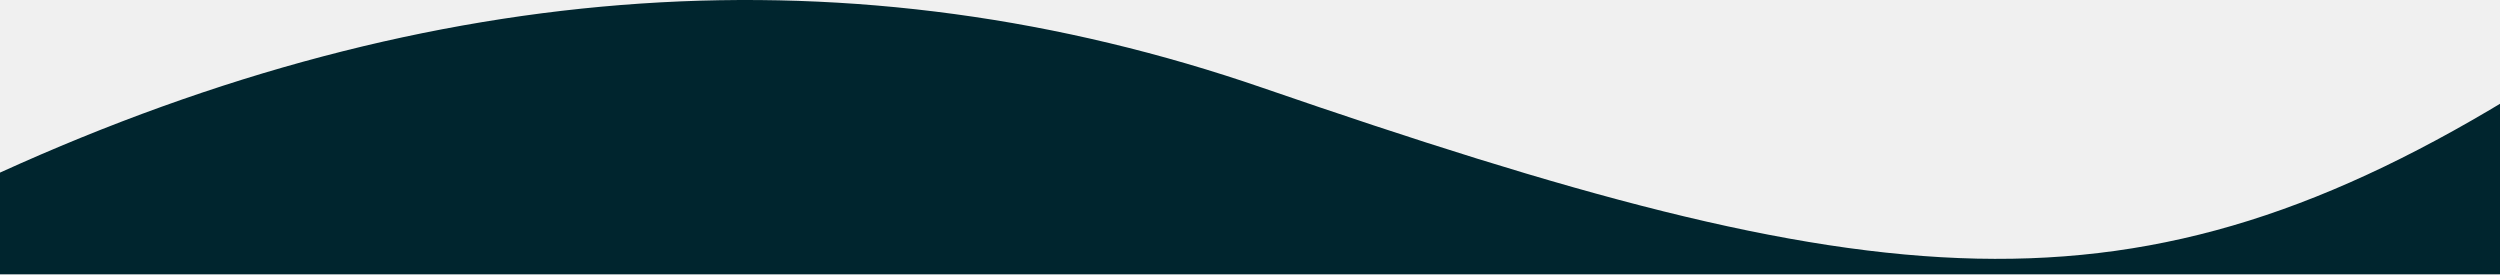
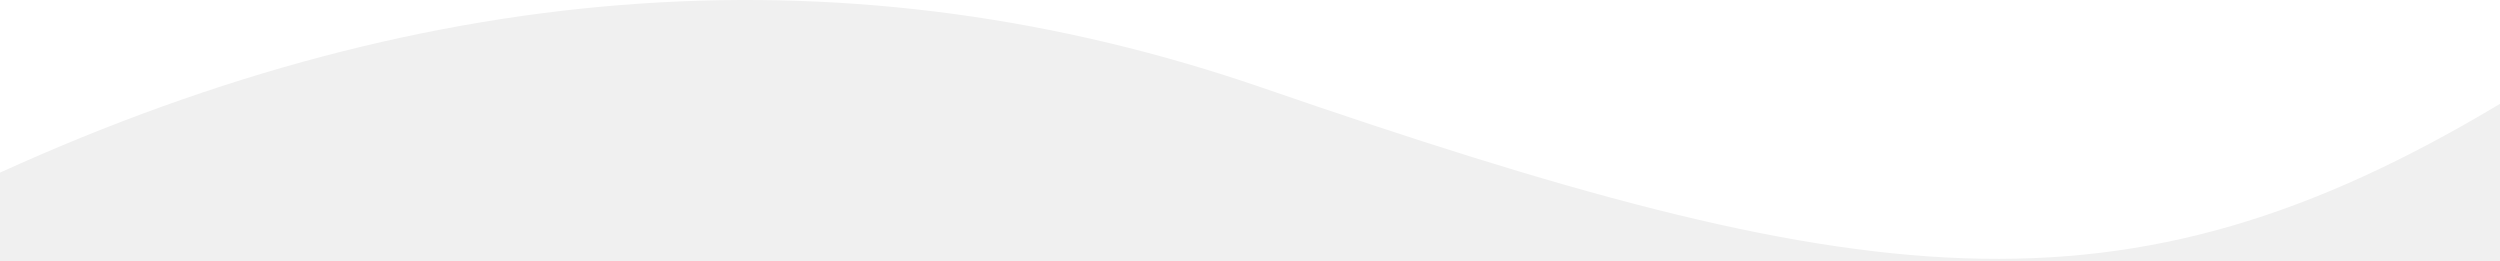
- <svg xmlns="http://www.w3.org/2000/svg" xmlns:xlink="http://www.w3.org/1999/xlink" width="1440" height="158">
-   <defs>
-     <path id="a" d="M0 0h1440v158H0z" />
-   </defs>
-   <g fill="none" fill-rule="evenodd">
-     <mask id="b" fill="#fff">
-       <use xlink:href="#a" />
-     </mask>
-     <g mask="url(#b)" fill="#00252E">
-       <path d="M0 99.424C249.852-14.173 492.347-30.427 727.484 50.661c352.706 121.632 501.421 140.534 727.484 0 150.71-93.69 150.71 129.423 0 669.339H0V99.424z" />
-     </g>
-   </g>
+ <svg xmlns="http://www.w3.org/2000/svg" width="1440" height="150" viewBox="0 0 1440 150" fill="none">
+   <path fill-rule="evenodd" clip-rule="evenodd" d="M1440 0H0V99.424C249.852 -14.173 492.347 -30.427 727.484 50.661C1072.35 169.588 1222.19 190.304 1440 59.8V0Z" fill="white" />
</svg>
